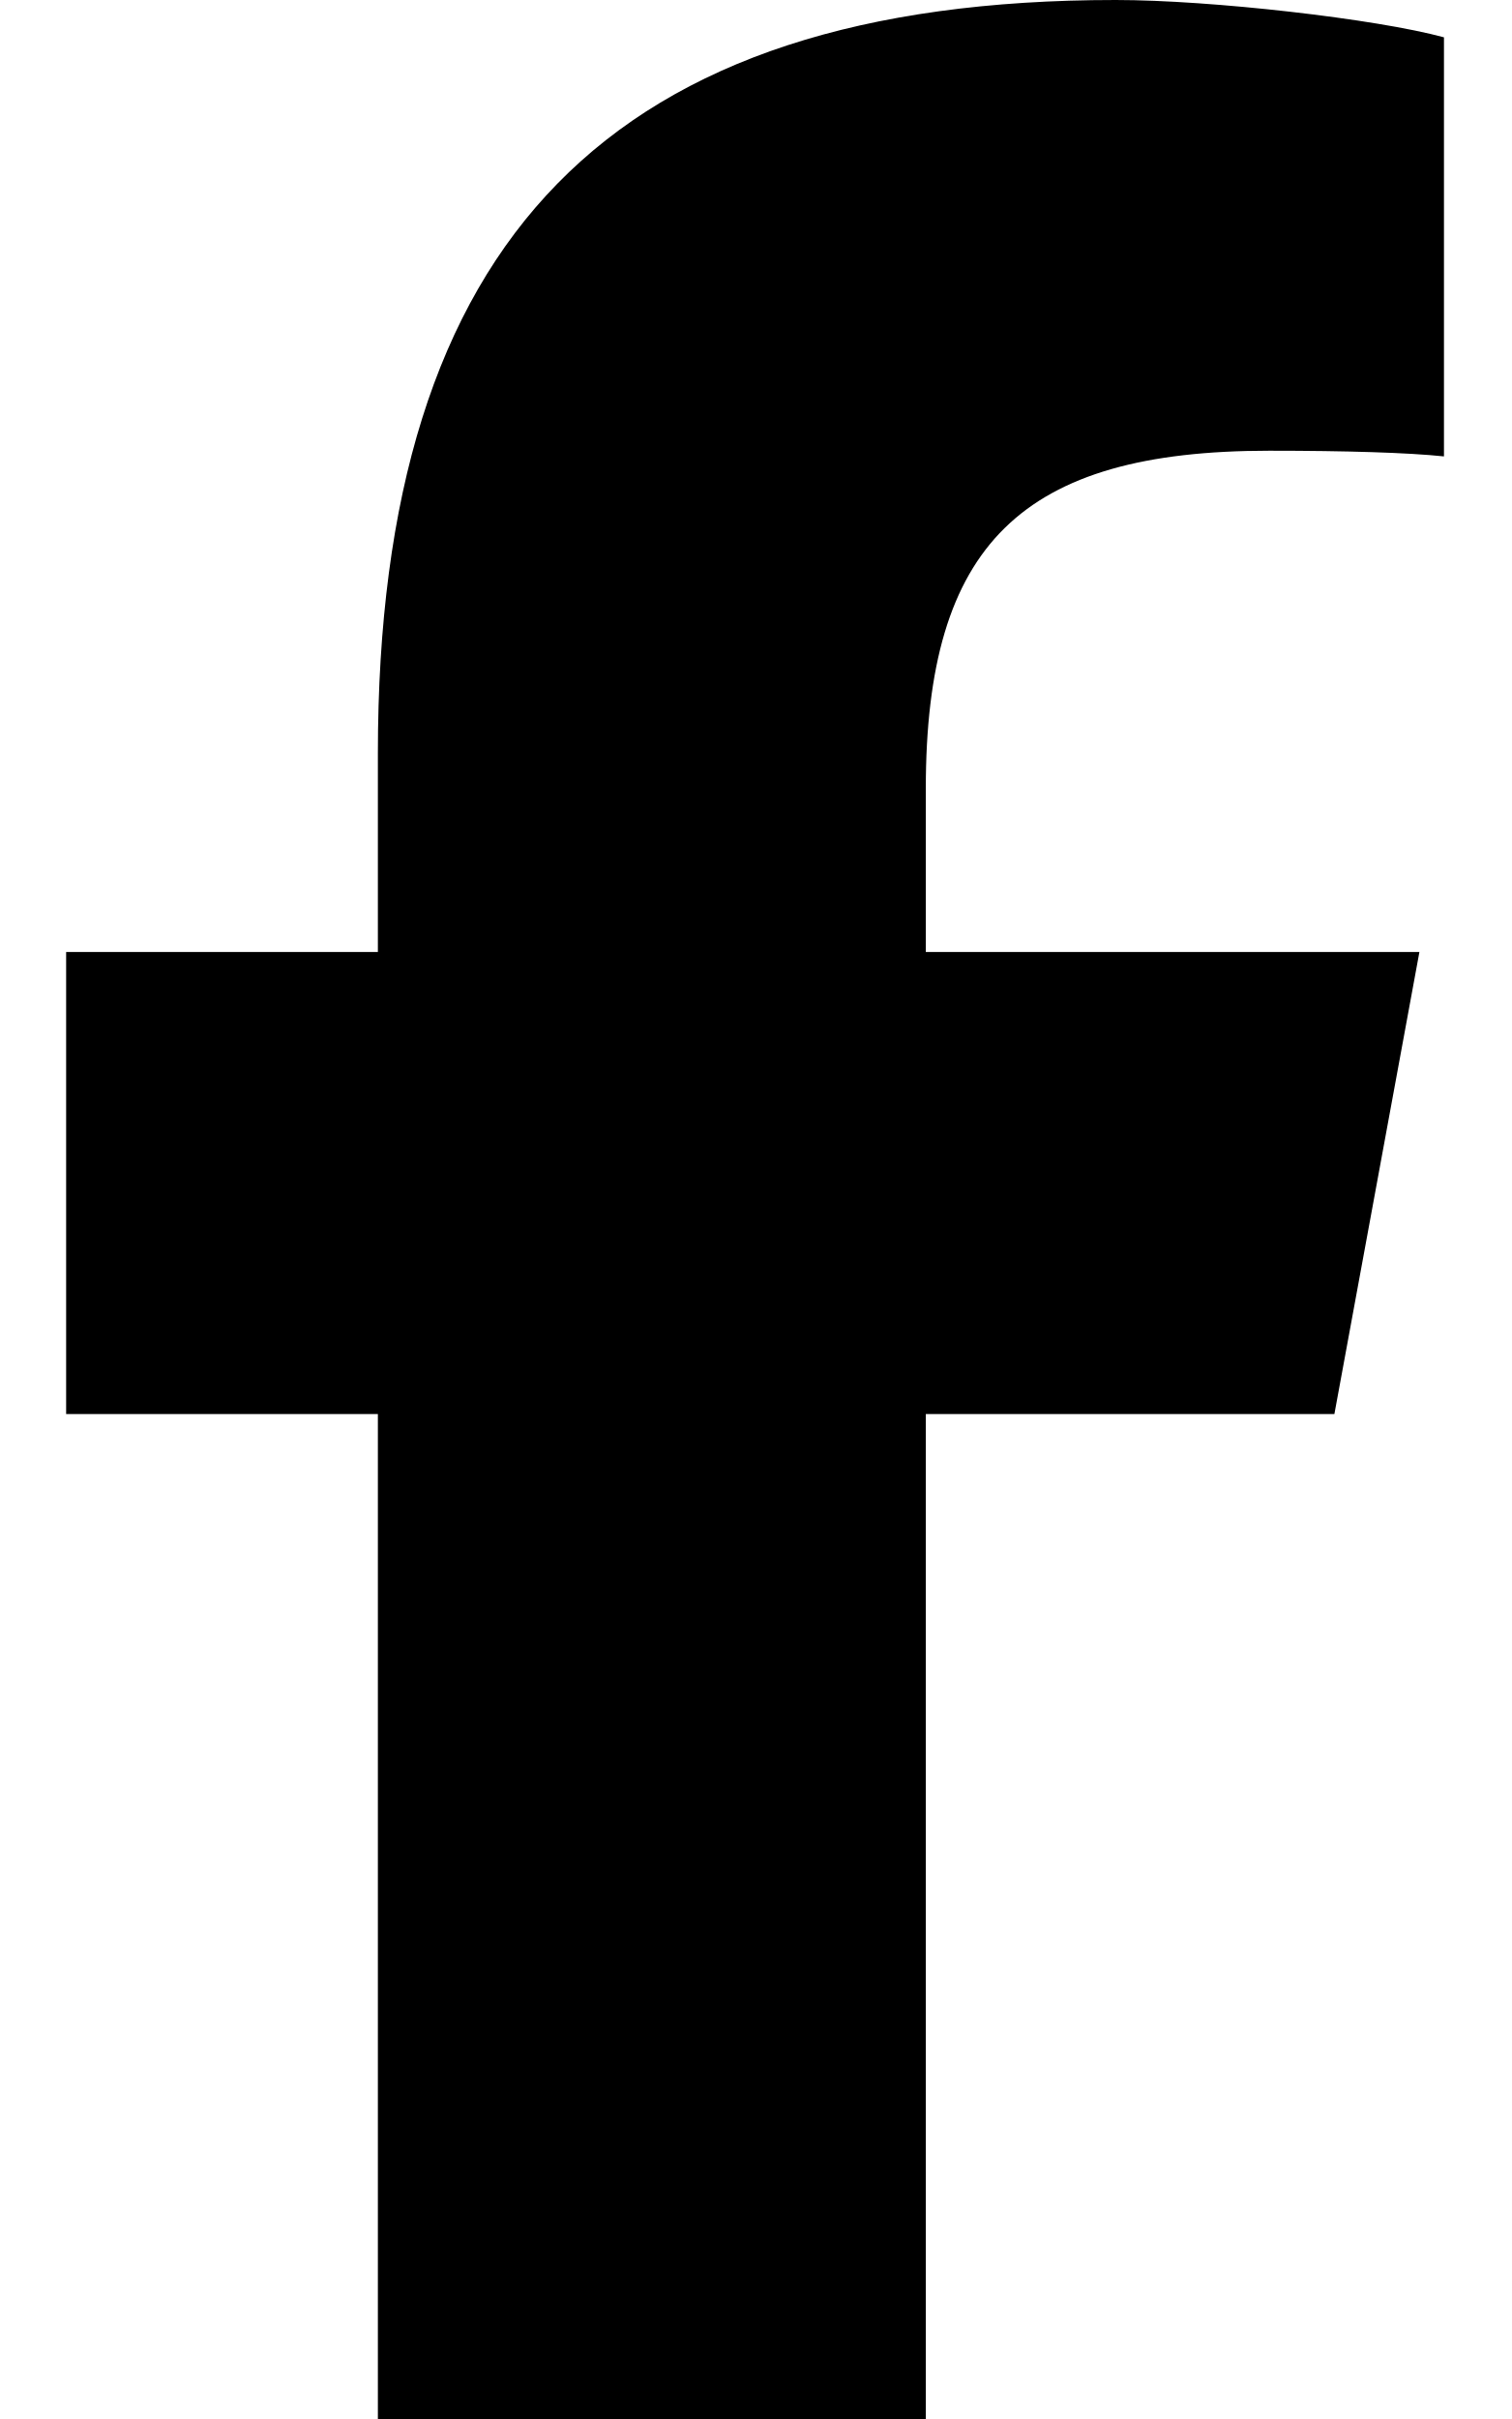
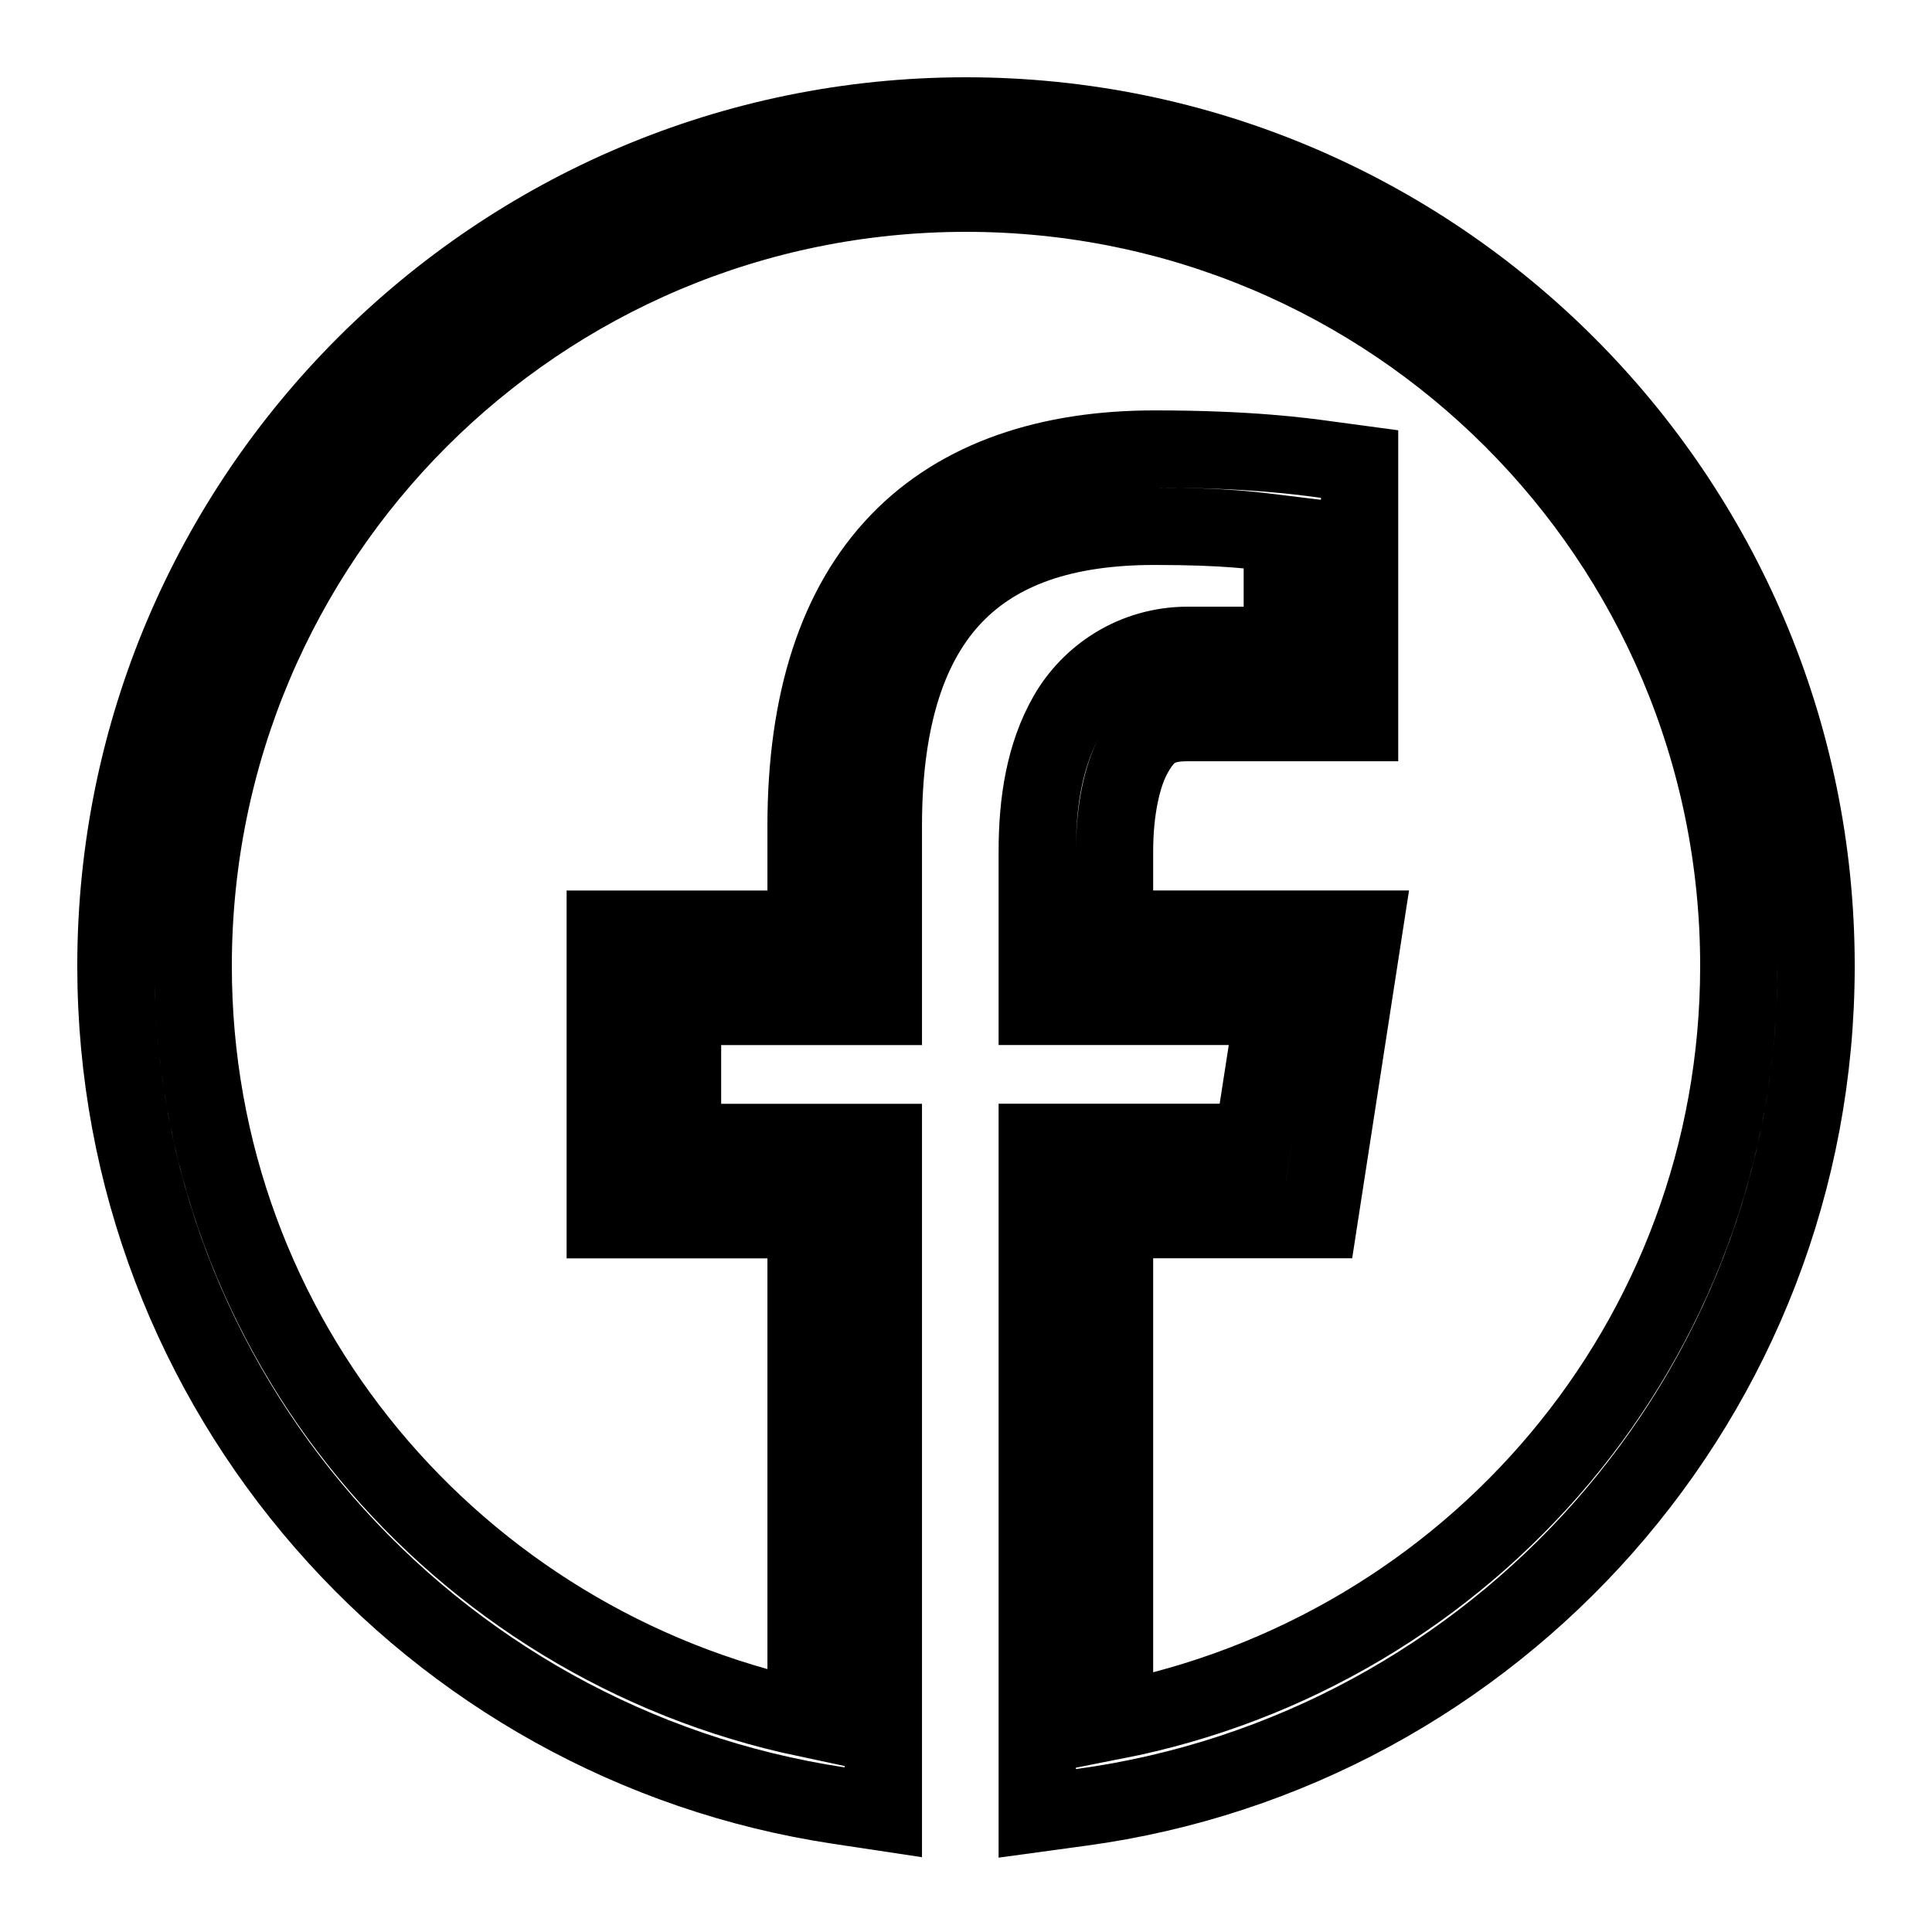
- <svg xmlns="http://www.w3.org/2000/svg" viewBox="0 0 320 512">
-   <path d="M80 299.3V512H196V299.3h86.5l18-97.8H196V166.9c0-51.7 20.3-71.5 72.7-71.5c16.3 0 29.4 .4 37 1.2V7.9C291.4 4 256.4 0 236.2 0C129.3 0 80 50.5 80 159.4v42.1H14v97.8H80z" />
+ <svg xmlns="http://www.w3.org/2000/svg" viewBox="0 0 50 50" width="50px" height="50px">
+   <path d="M 25 3 C 12.862 3 3 12.862 3 25 C 3 36.019 11.128 45.138 21.713 46.729 L 22.861 46.902 L 22.861 29.566 L 17.664 29.566 L 17.664 26.047 L 22.861 26.047 L 22.861 21.373 C 22.861 18.495 23.552 16.599 24.695 15.41 C 25.839 14.221 27.528 13.621 29.879 13.621 C 31.759 13.621 32.49 13.735 33.186 13.82 L 33.186 16.701 L 30.738 16.701 C 29.35 16.701 28.21 17.476 27.619 18.508 C 27.028 19.54 26.844 20.772 26.844 22.027 L 26.844 26.045 L 32.967 26.045 L 32.422 29.564 L 26.844 29.564 L 26.844 46.93 L 27.979 46.775 C 38.714 45.319 47 36.127 47 25 C 47 12.862 37.138 3 25 3 z M 25 5 C 36.058 5 45 13.942 45 25 C 45 34.73 38.036 42.732 28.844 44.533 L 28.844 31.564 L 34.137 31.564 L 35.299 24.045 L 28.844 24.045 L 28.844 22.027 C 28.844 20.99 29.034 20.06 29.354 19.502 C 29.673 18.944 29.982 18.701 30.738 18.701 L 35.186 18.701 L 35.186 12.01 L 34.318 11.893 C 33.719 11.811 32.349 11.621 29.879 11.621 C 27.176 11.621 24.856 12.357 23.254 14.023 C 21.652 15.689 20.861 18.17 20.861 21.373 L 20.861 24.047 L 15.664 24.047 L 15.664 31.566 L 20.861 31.566 L 20.861 44.471 C 11.817 42.555 5 34.624 5 25 C 5 13.942 13.942 5 25 5 z" stroke="black" stroke-width="2" fill="none" />
</svg>
